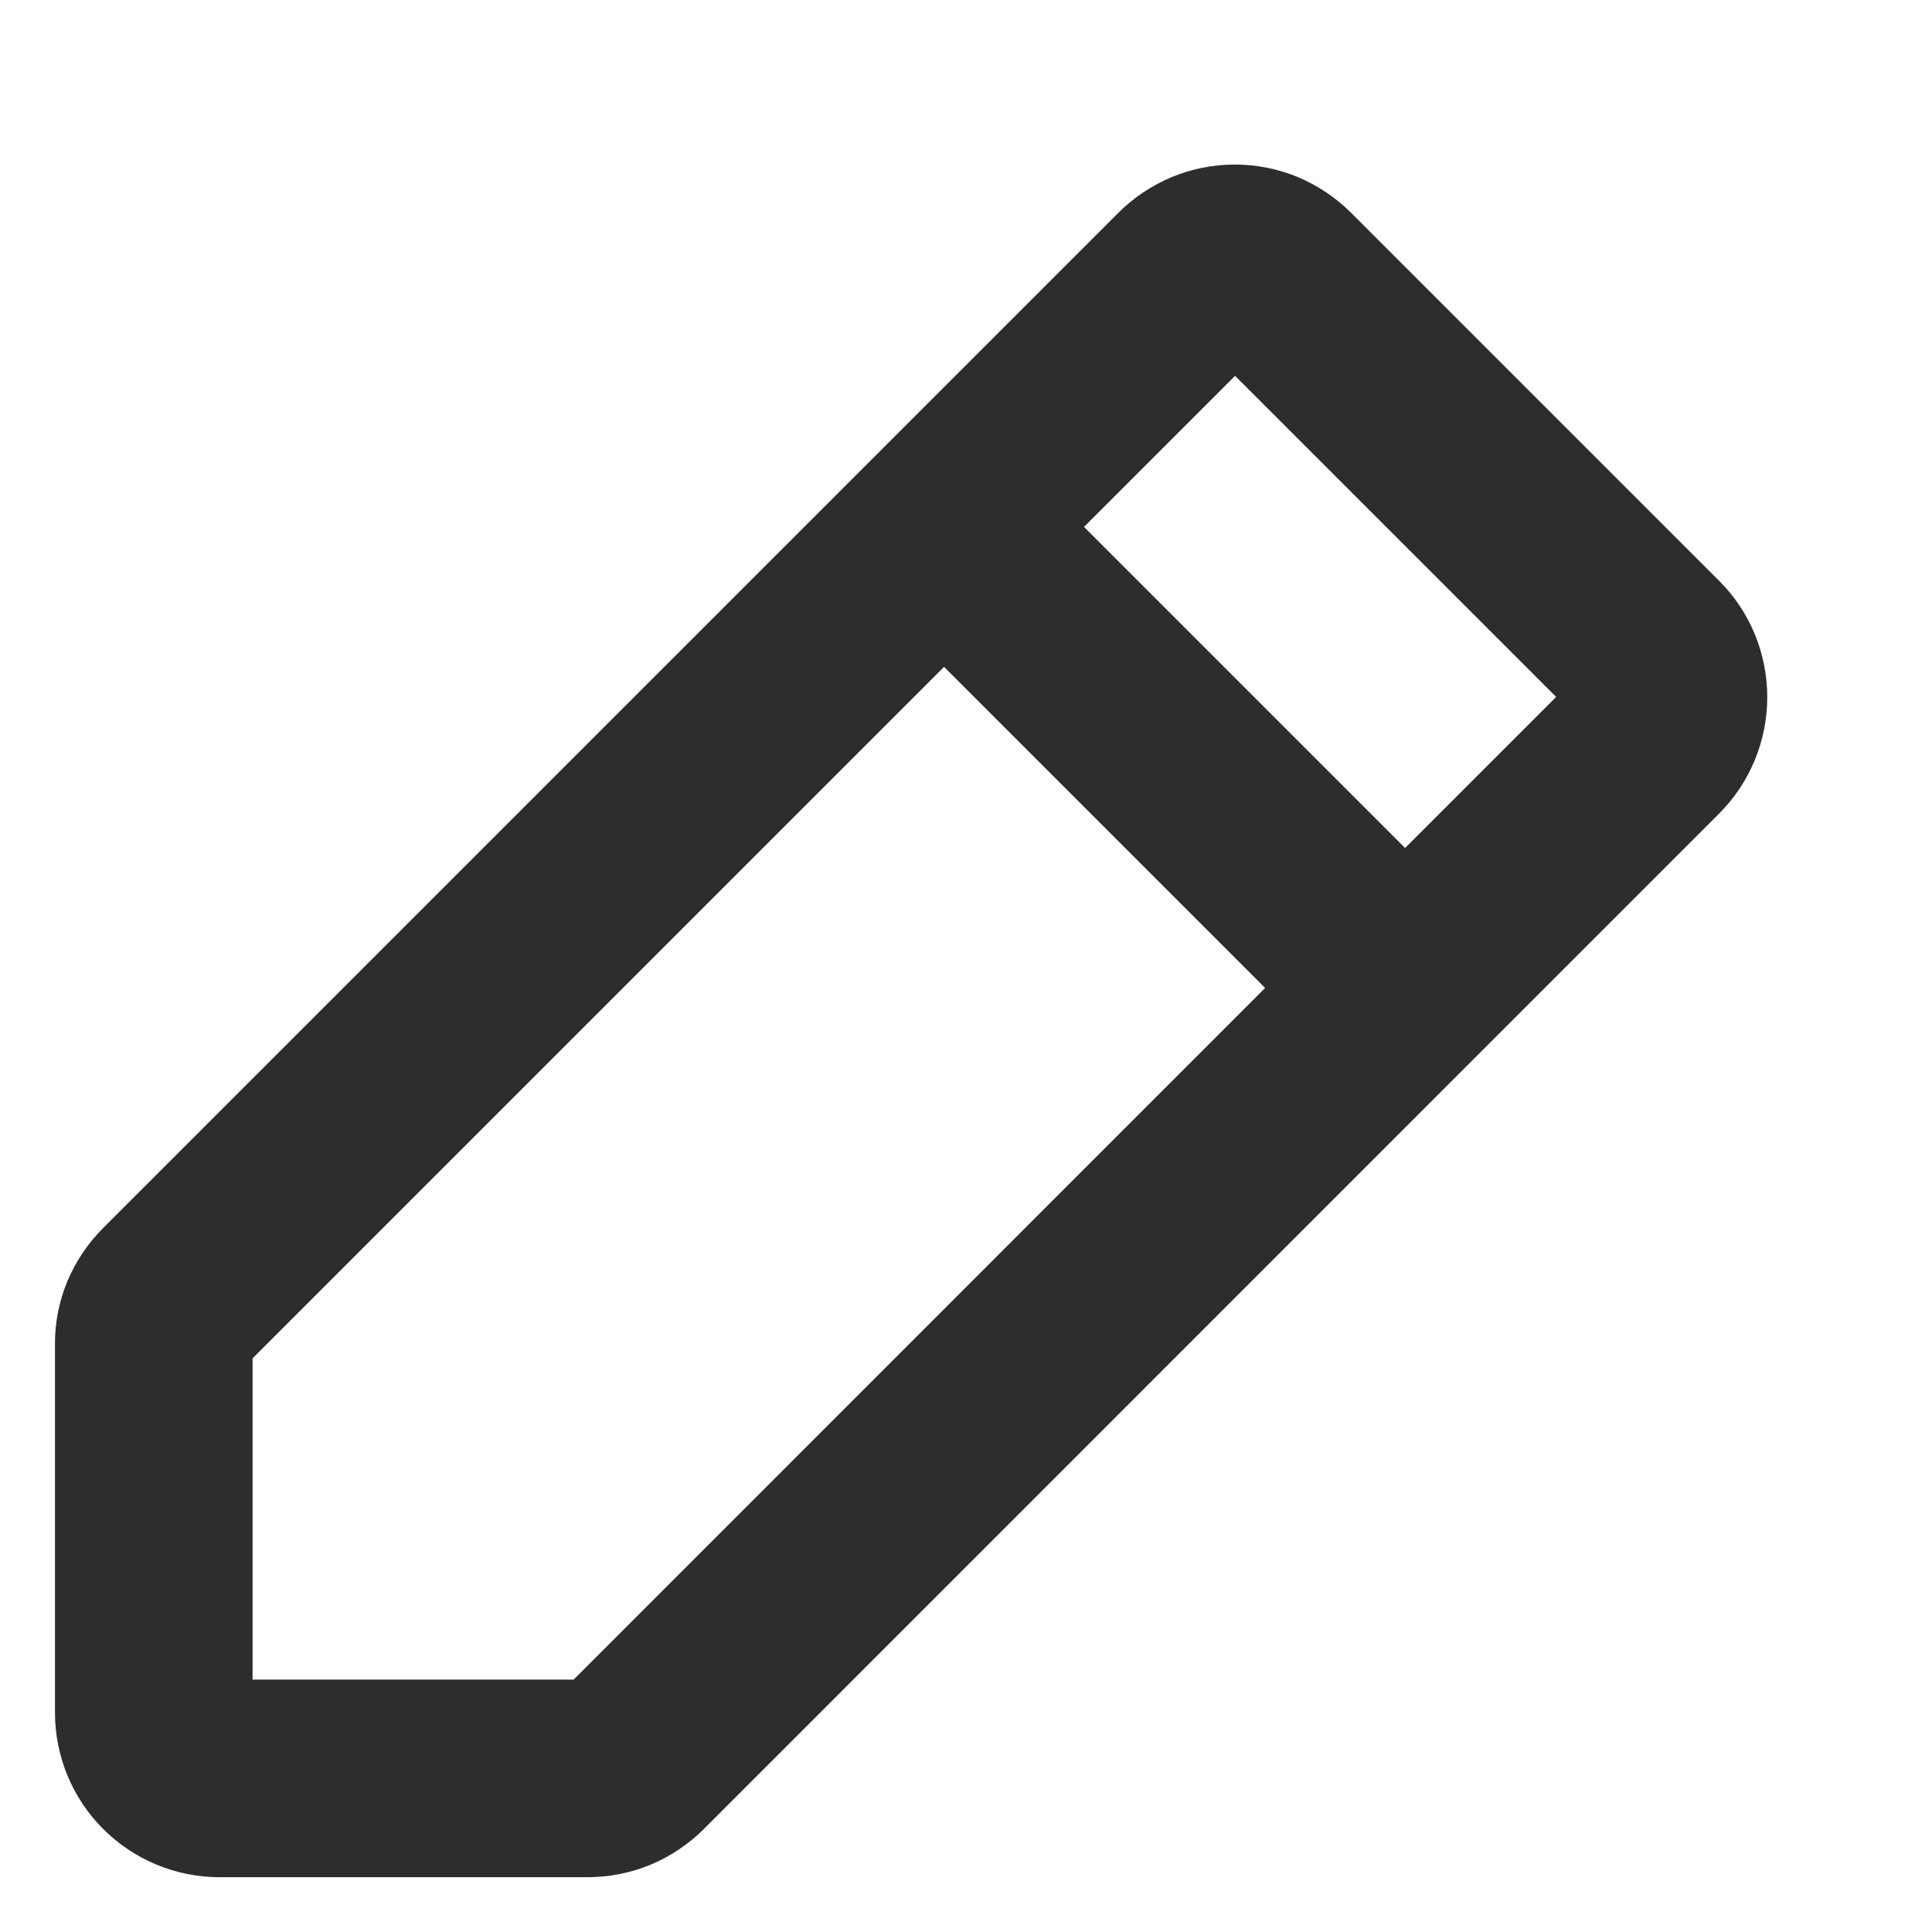
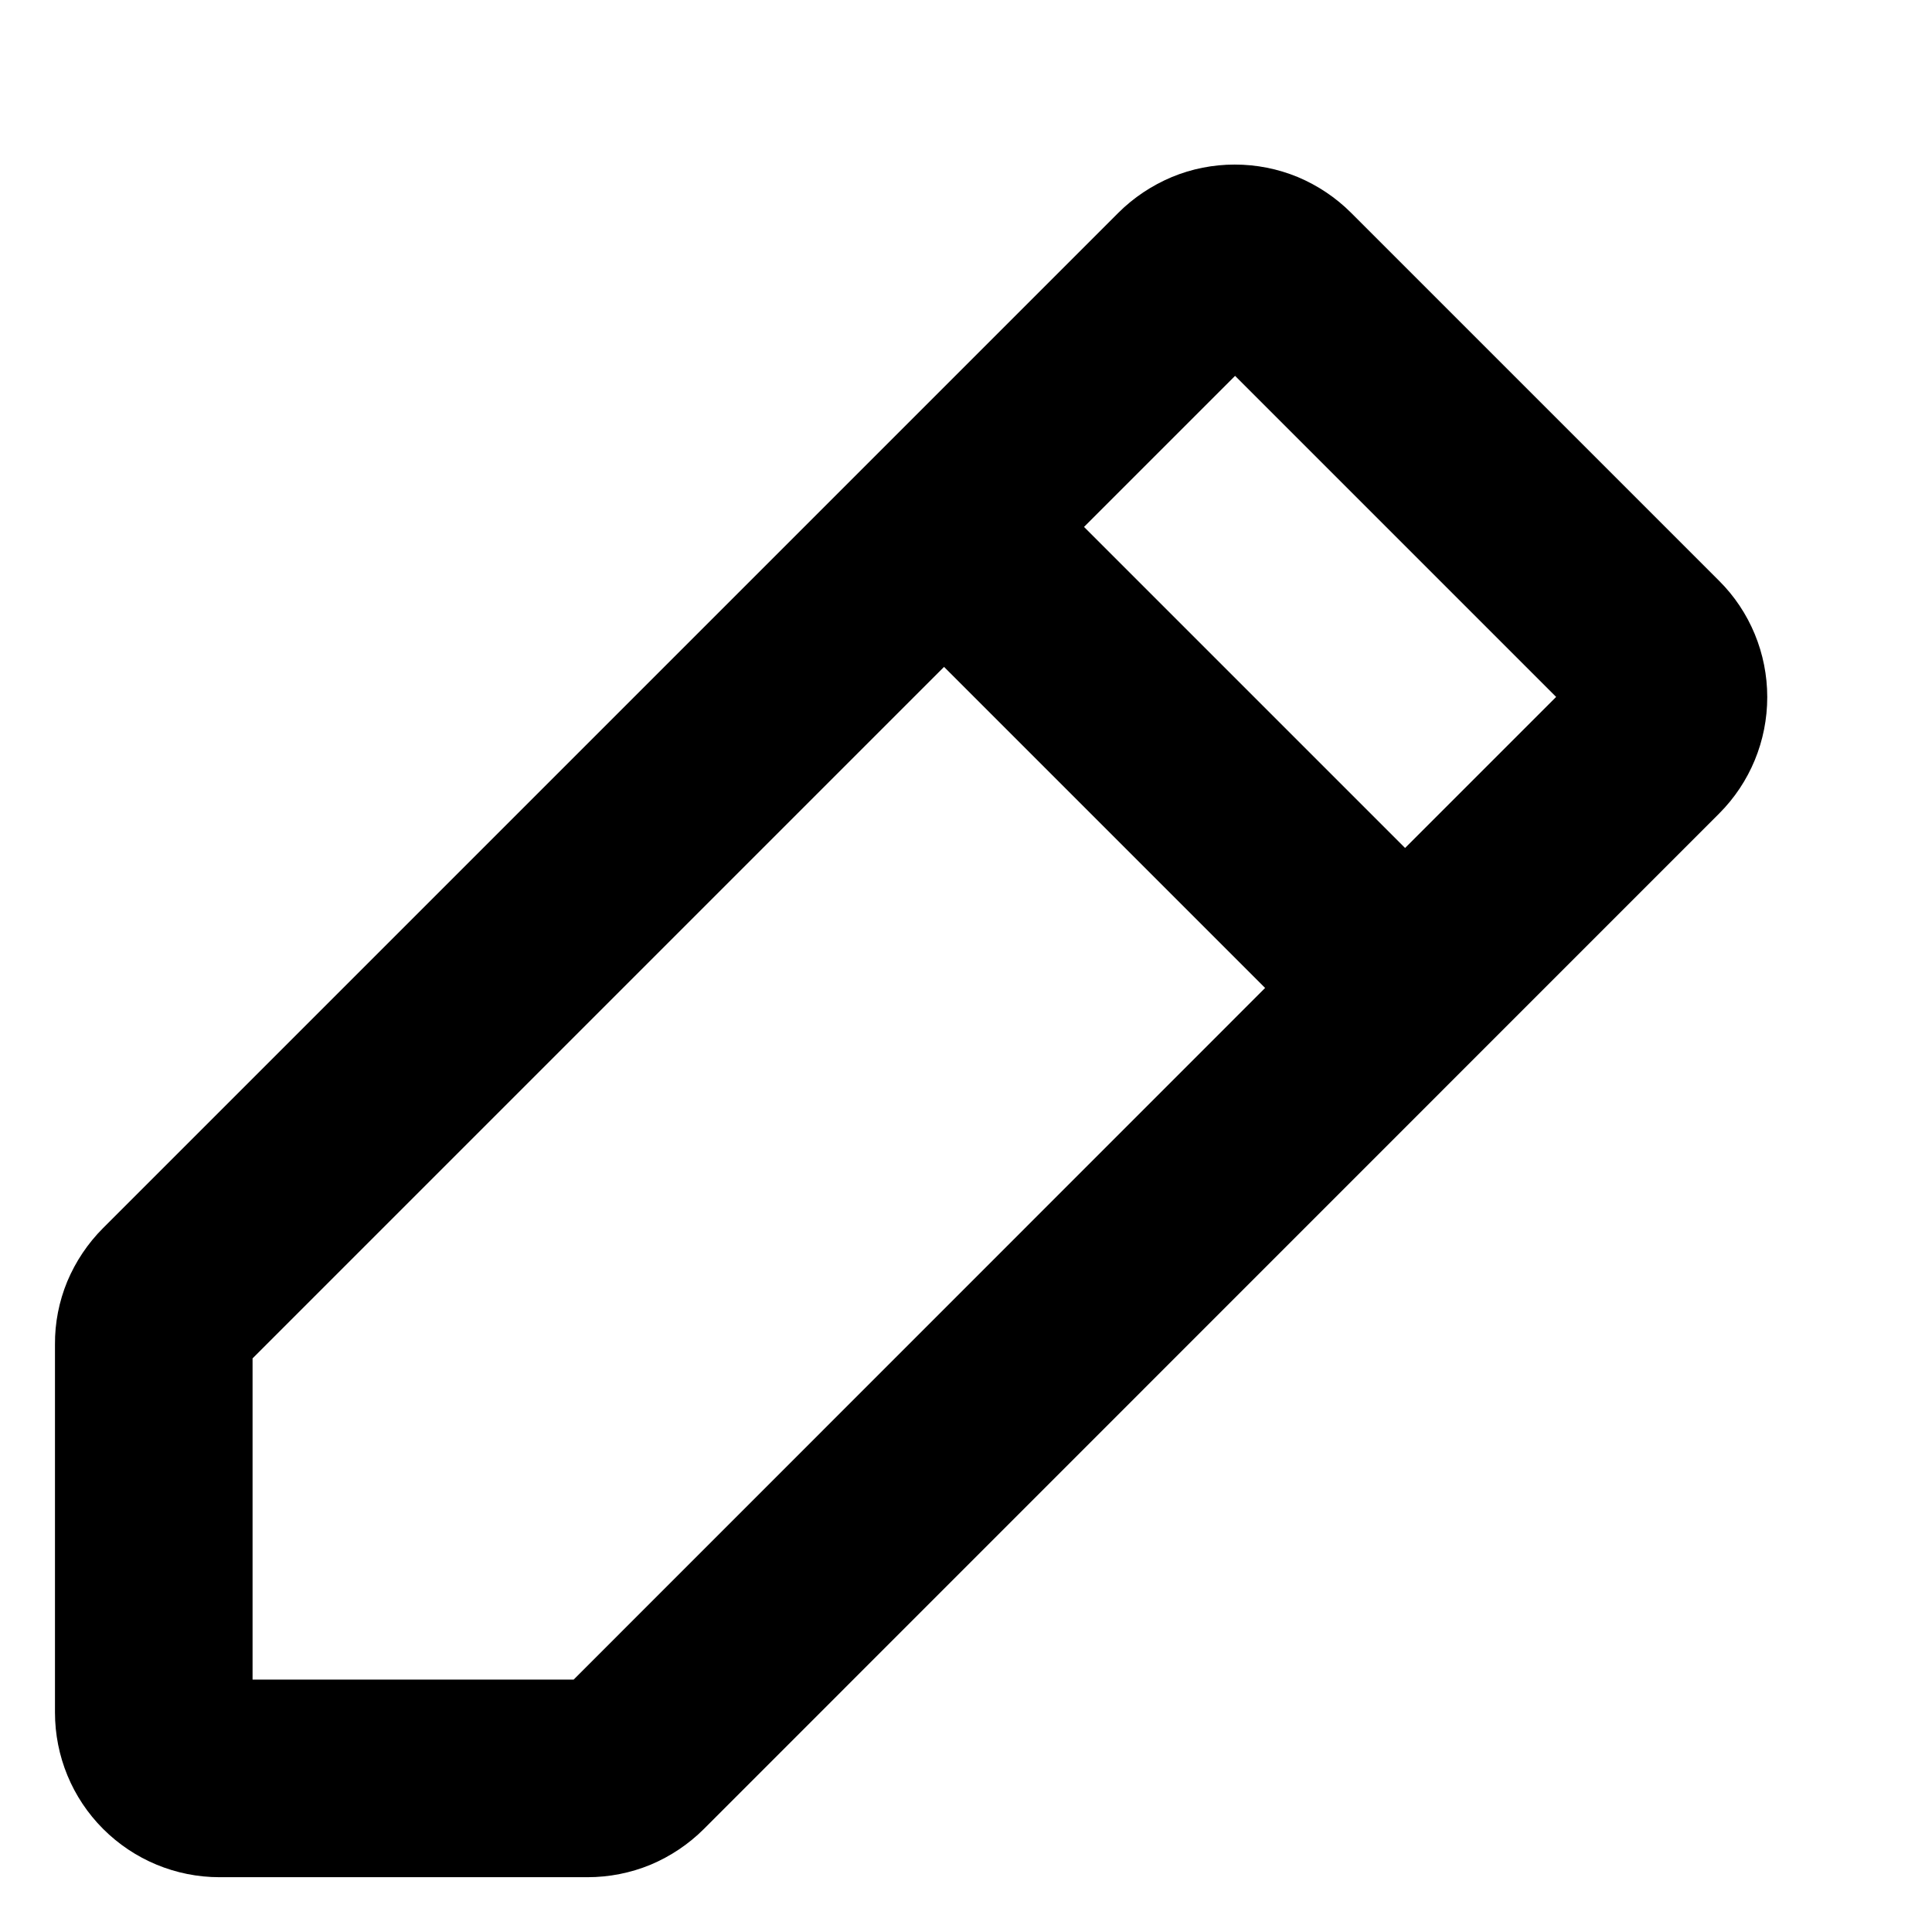
- <svg xmlns="http://www.w3.org/2000/svg" width="11" height="11" viewBox="0 0 11 11" fill="none">
-   <path d="M9.788 3.307L7.693 1.212C7.606 1.125 7.503 1.056 7.389 1.008C7.275 0.961 7.154 0.937 7.03 0.937C6.907 0.937 6.785 0.961 6.672 1.008C6.558 1.056 6.454 1.125 6.367 1.212L0.587 6.992C0.5 7.079 0.431 7.182 0.383 7.296C0.336 7.41 0.312 7.532 0.313 7.655V9.75C0.313 9.999 0.411 10.237 0.587 10.413C0.763 10.589 1.001 10.688 1.25 10.688H3.345C3.468 10.688 3.59 10.664 3.704 10.617C3.818 10.569 3.921 10.5 4.008 10.413L9.788 4.632C9.964 4.456 10.062 4.218 10.062 3.969C10.062 3.721 9.964 3.482 9.788 3.307ZM3.266 9.563H1.438V7.734L5.375 3.797L7.203 5.625L3.266 9.563ZM8 4.828L6.172 3L7.032 2.14L8.86 3.968L8 4.828Z" fill="#2D2D2D" />
+ <svg xmlns="http://www.w3.org/2000/svg" width="11" height="11" viewBox="0 0 11 11" fill="CurrentColor">
+   <path d="M9.788 3.307L7.693 1.212C7.606 1.125 7.503 1.056 7.389 1.008C7.275 0.961 7.154 0.937 7.03 0.937C6.907 0.937 6.785 0.961 6.672 1.008C6.558 1.056 6.454 1.125 6.367 1.212L0.587 6.992C0.5 7.079 0.431 7.182 0.383 7.296C0.336 7.41 0.312 7.532 0.313 7.655V9.75C0.313 9.999 0.411 10.237 0.587 10.413C0.763 10.589 1.001 10.688 1.25 10.688H3.345C3.468 10.688 3.59 10.664 3.704 10.617C3.818 10.569 3.921 10.5 4.008 10.413L9.788 4.632C9.964 4.456 10.062 4.218 10.062 3.969C10.062 3.721 9.964 3.482 9.788 3.307ZM3.266 9.563H1.438V7.734L5.375 3.797L7.203 5.625L3.266 9.563ZM8 4.828L6.172 3L7.032 2.14L8.86 3.968L8 4.828Z" fill="CurrentColor" />
</svg>
